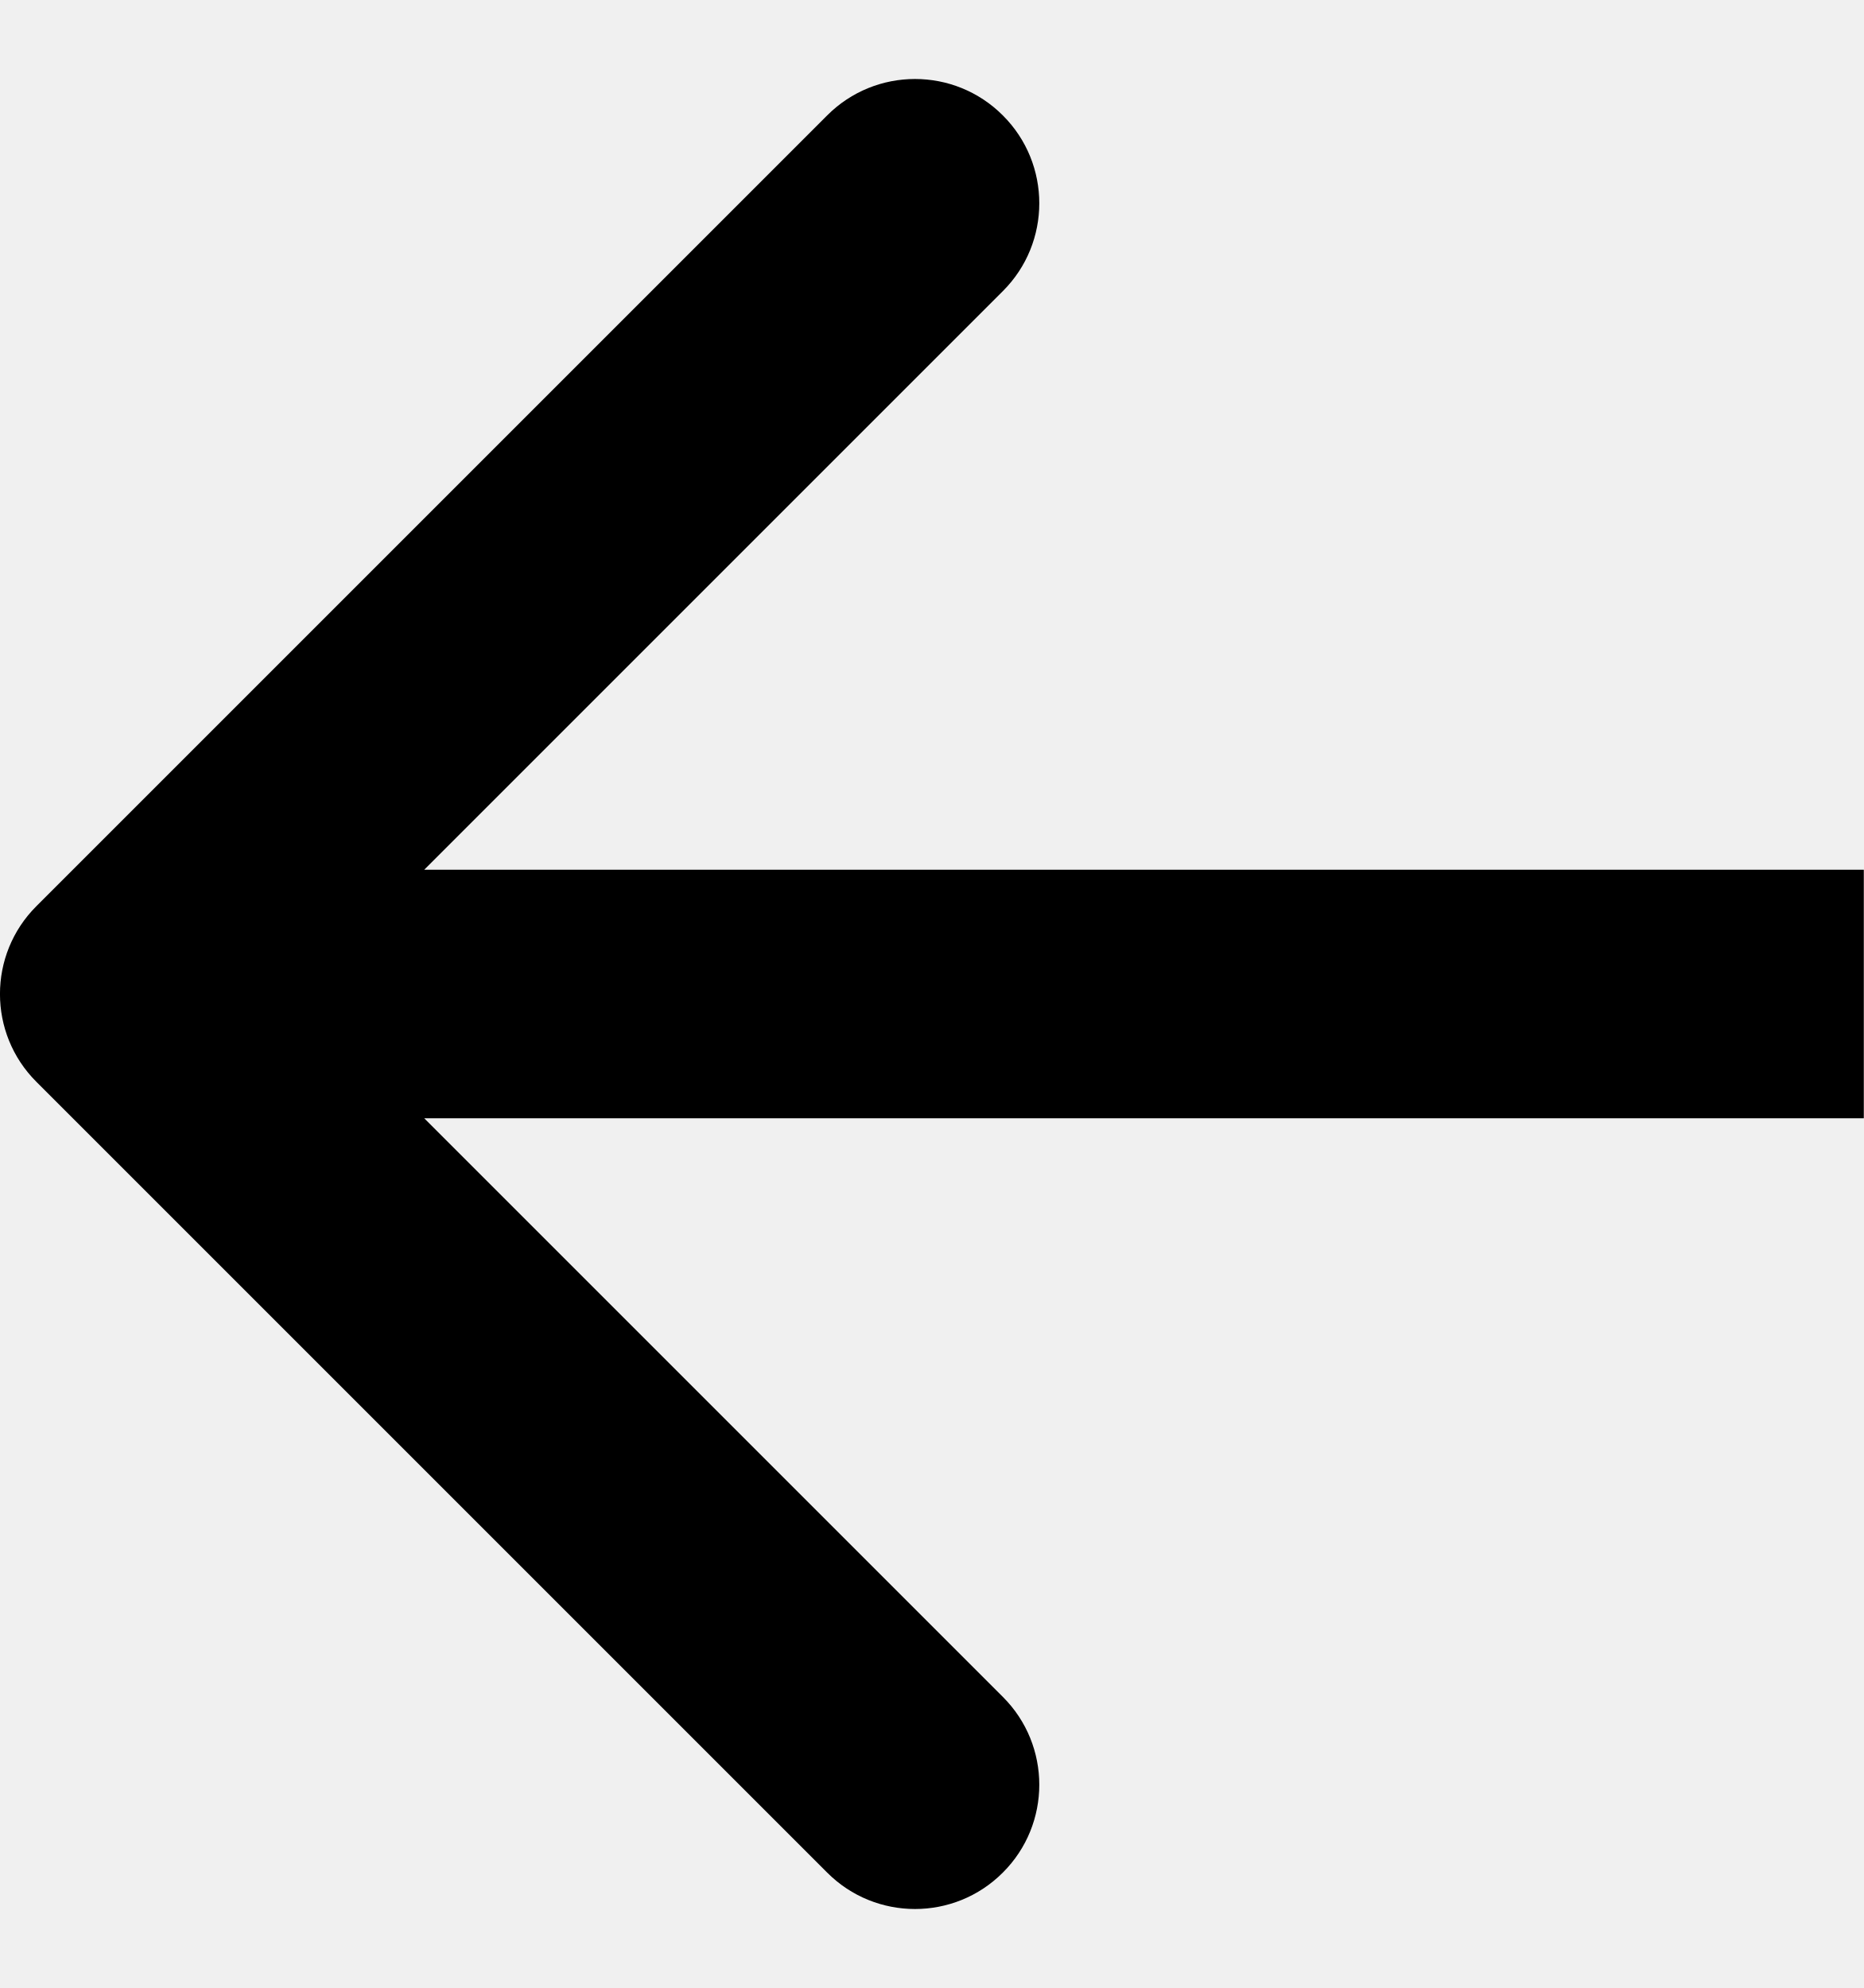
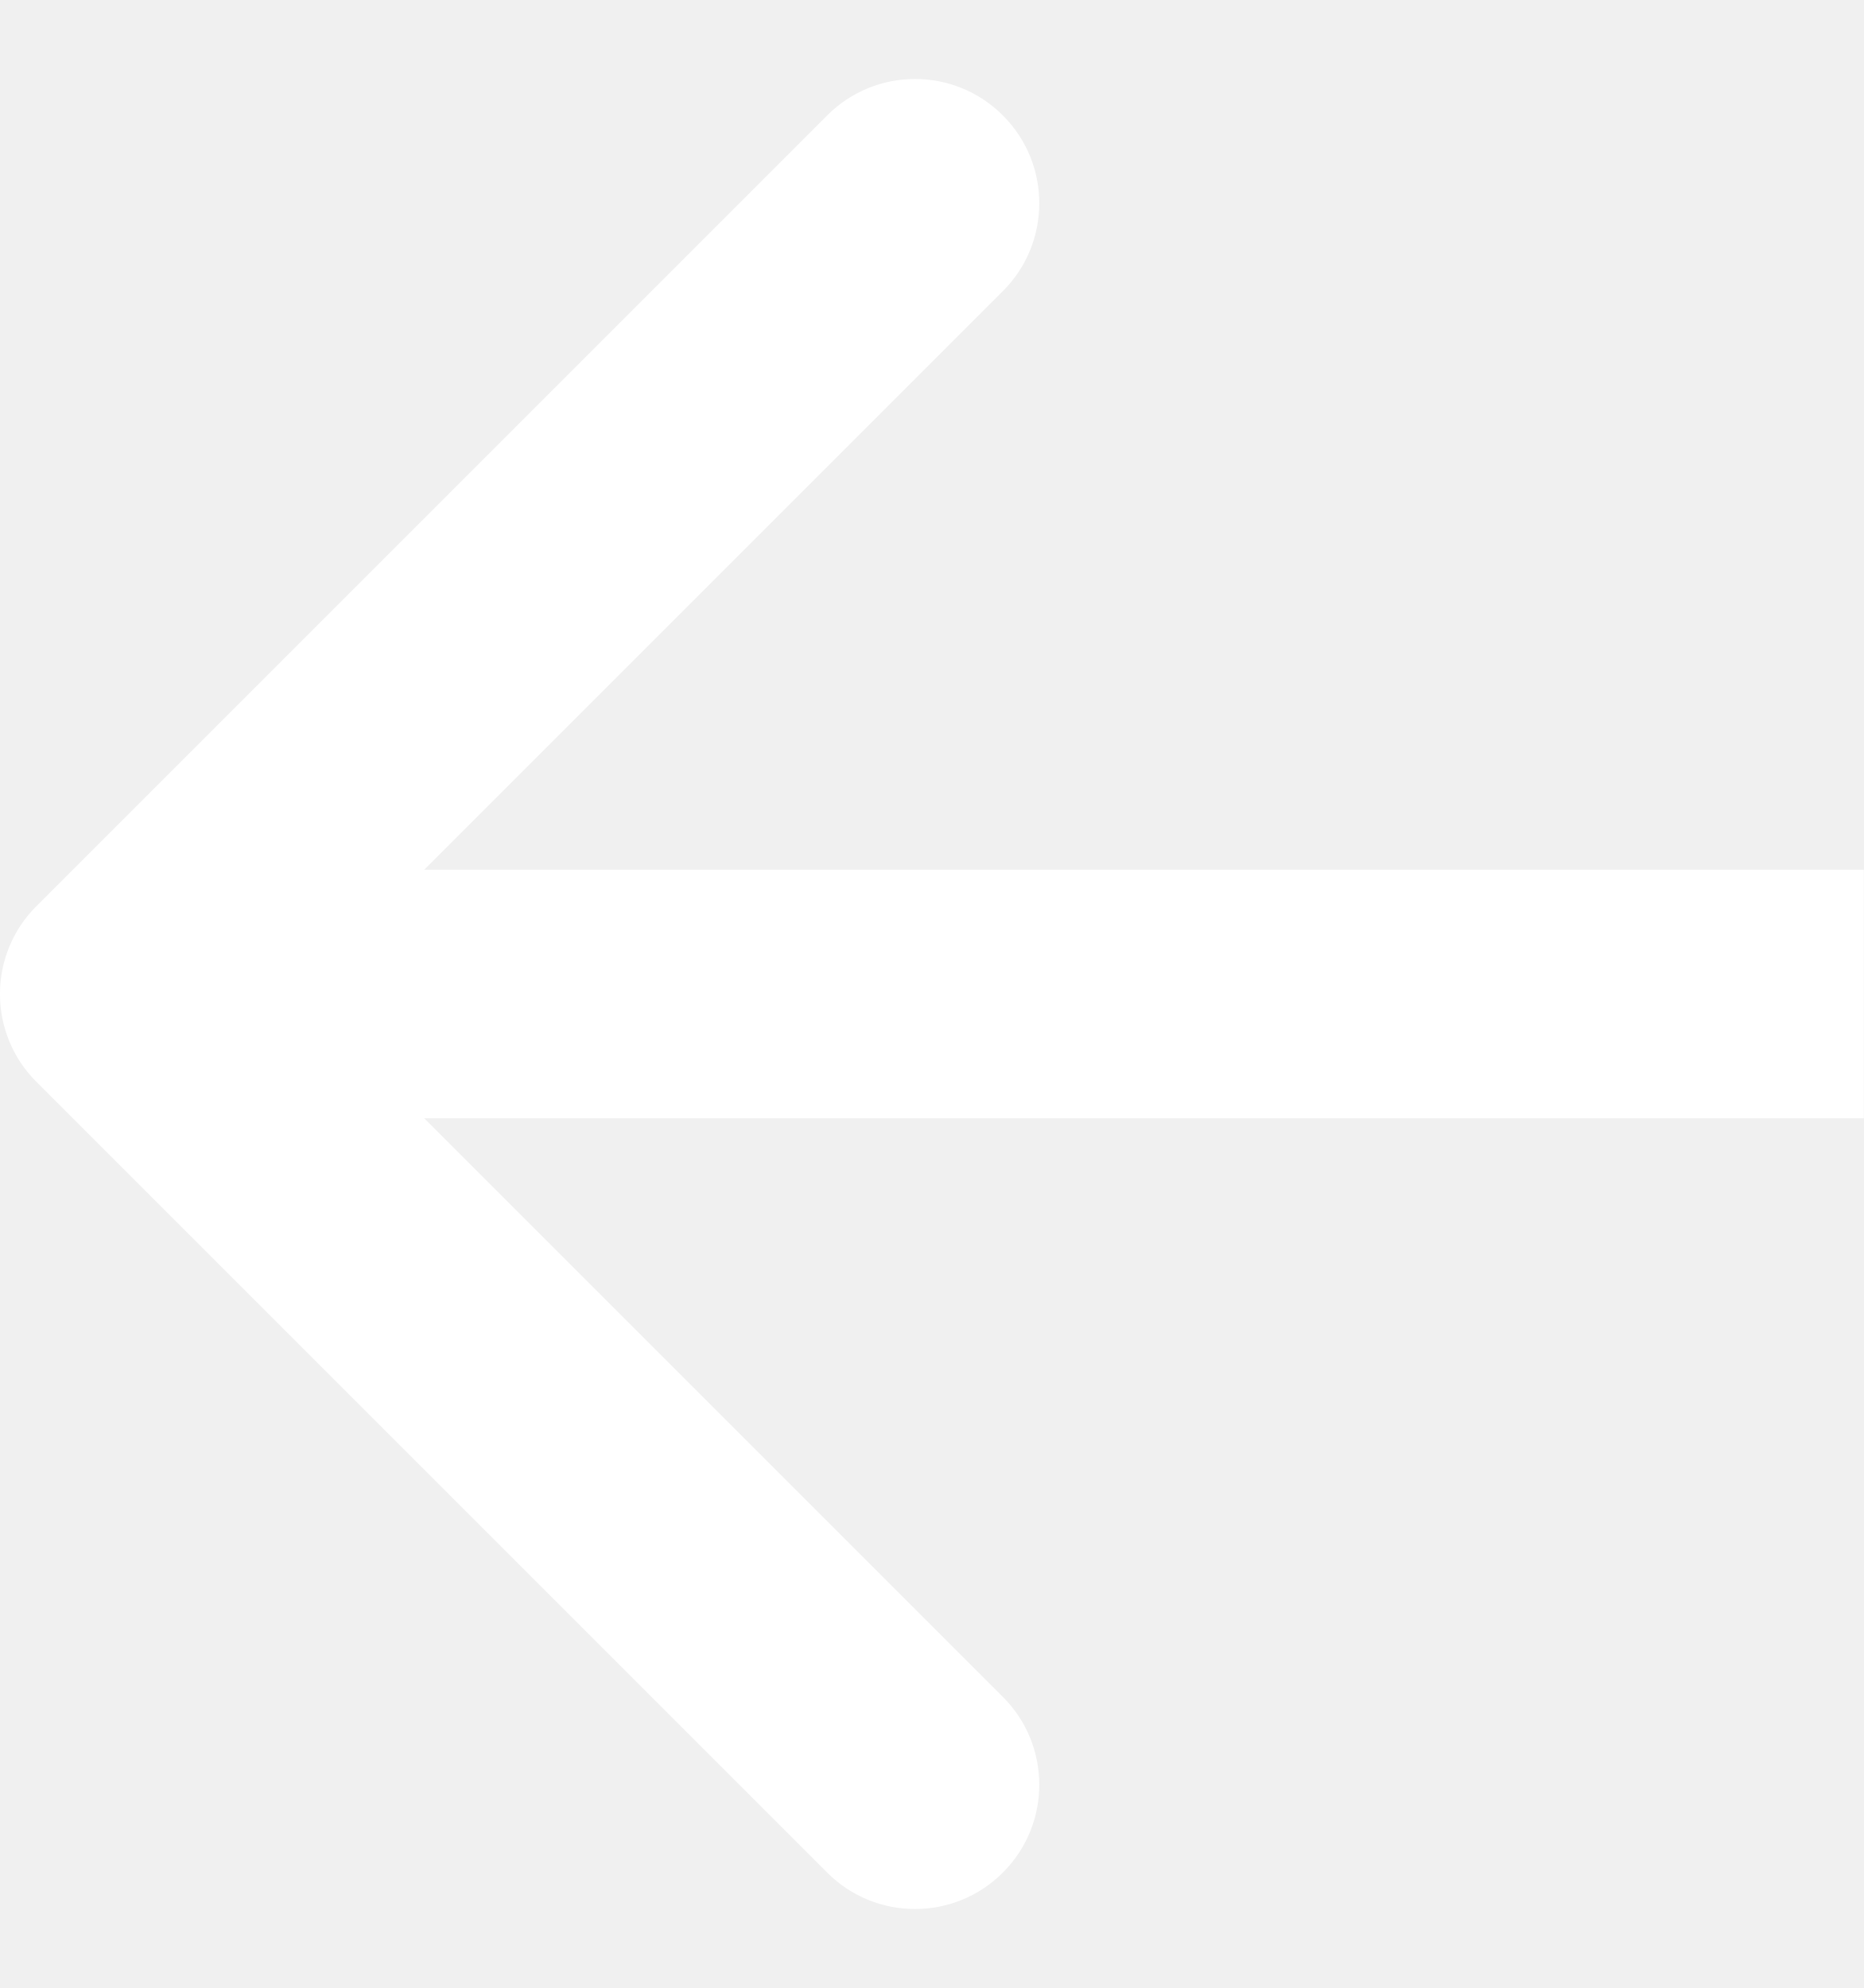
<svg xmlns="http://www.w3.org/2000/svg" width="15" height="16" viewBox="0 0 15 16" fill="none">
-   <path d="M0.293 7.293C-0.098 7.683 -0.098 8.317 0.293 8.707L6.657 15.071C7.047 15.462 7.681 15.462 8.071 15.071C8.462 14.681 8.462 14.047 8.071 13.657L2.414 8L8.071 2.343C8.462 1.953 8.462 1.319 8.071 0.929C7.681 0.538 7.047 0.538 6.657 0.929L0.293 7.293ZM15 7L1 7V9L15 9V7Z" fill="black" />
+   <path d="M0.293 7.293C-0.098 7.683 -0.098 8.317 0.293 8.707L6.657 15.071C7.047 15.462 7.681 15.462 8.071 15.071C8.462 14.681 8.462 14.047 8.071 13.657L2.414 8L8.071 2.343C8.462 1.953 8.462 1.319 8.071 0.929C7.681 0.538 7.047 0.538 6.657 0.929L0.293 7.293ZM15 7L1 7V9L15 9V7Z" fill="white" />
</svg>
